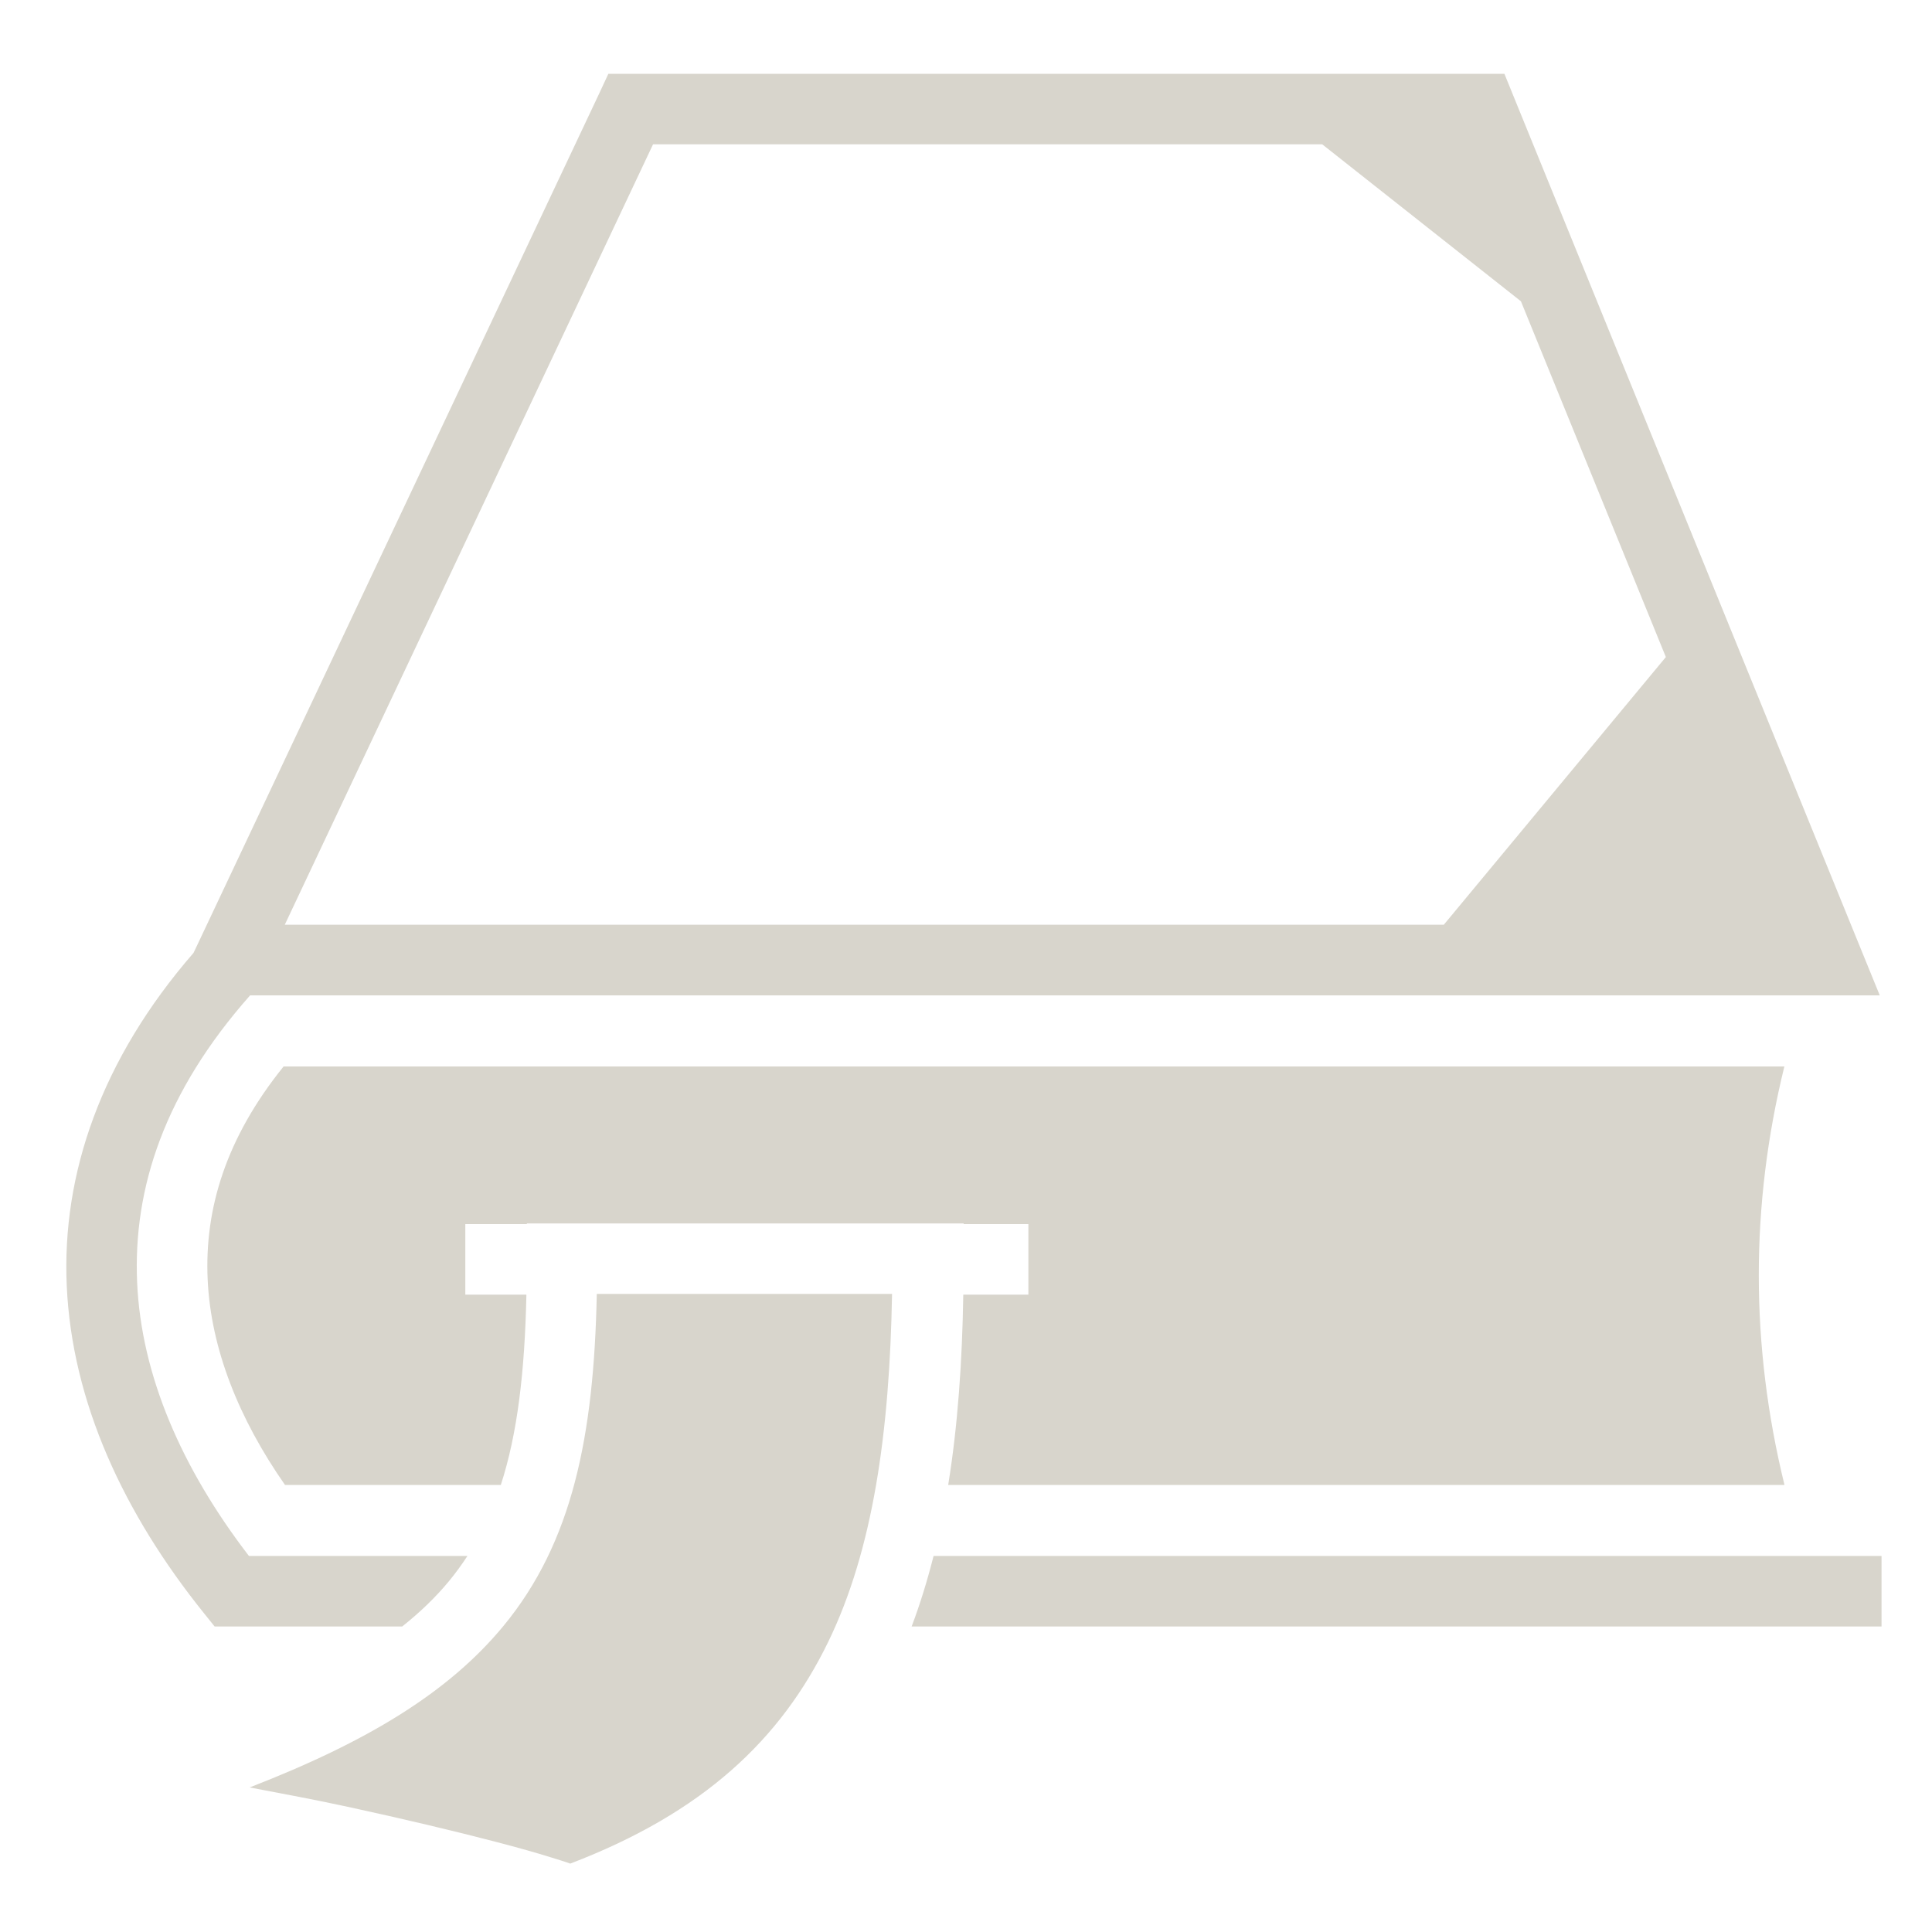
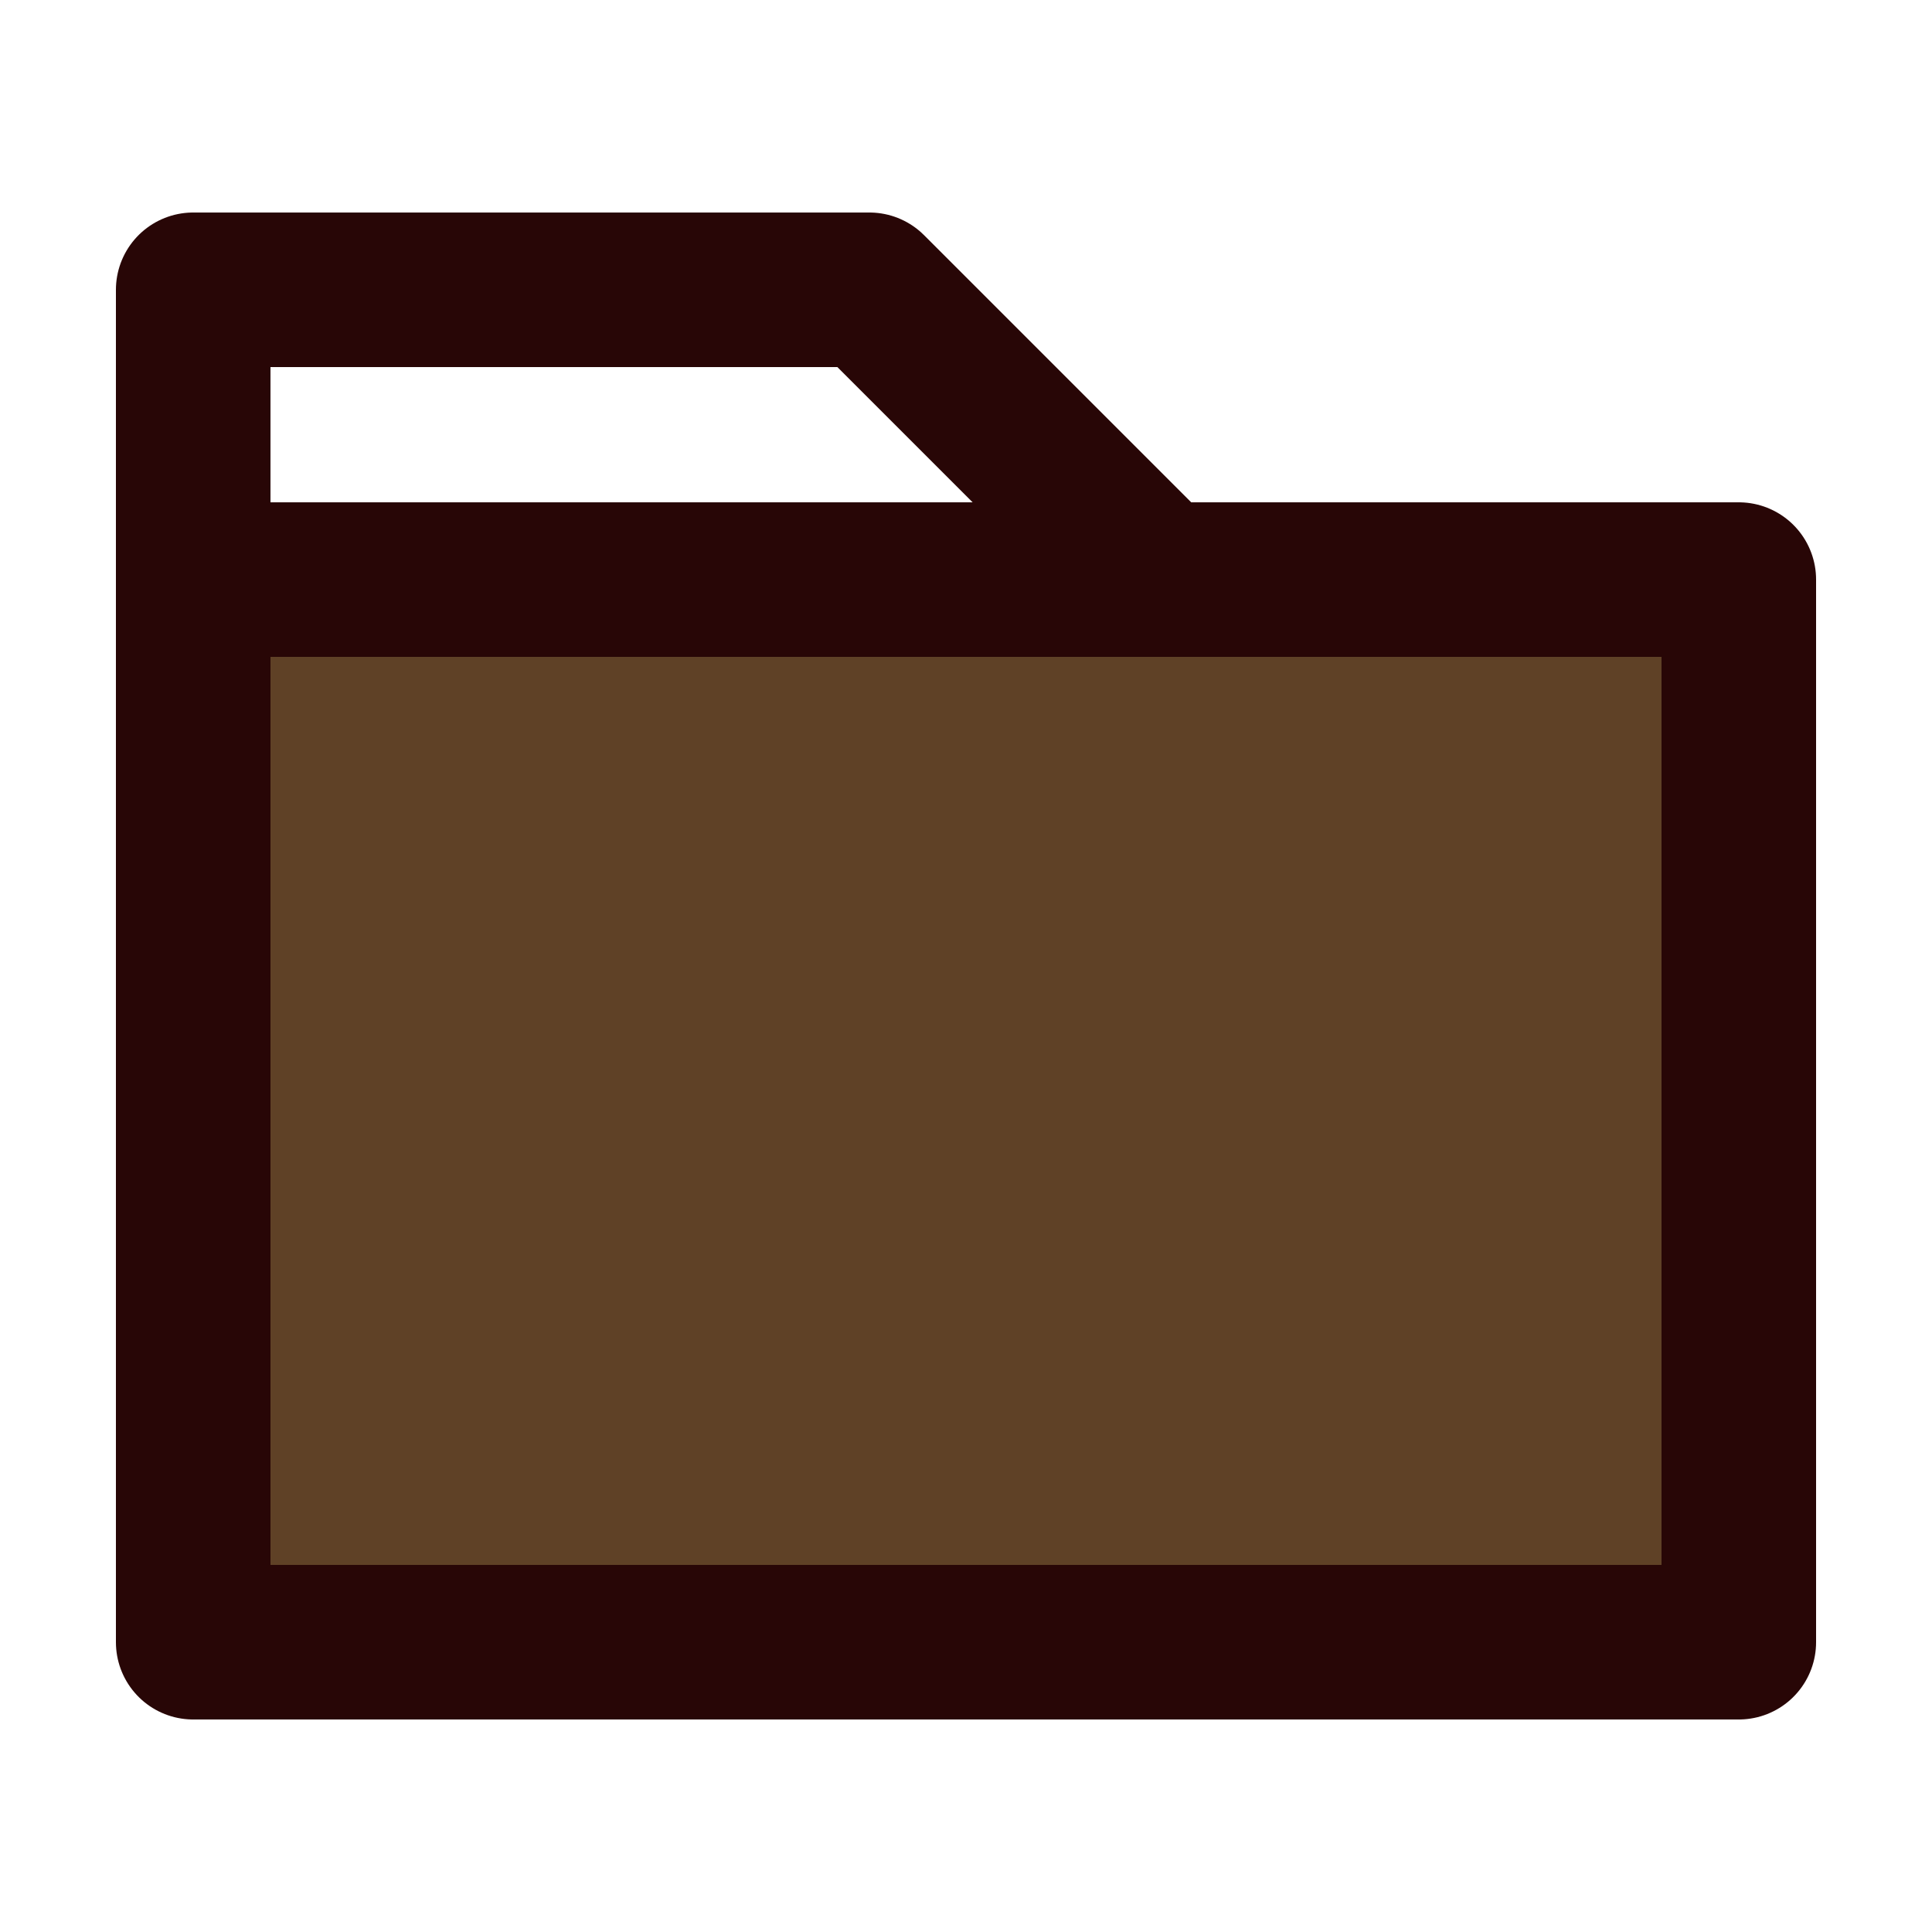
- <svg xmlns="http://www.w3.org/2000/svg" viewBox="0 0 512 512" style="height: 512px; width: 512px;">
-   <g class="" transform="translate(0,0)" style="">
-     <path d="M161.22 19.563l-2.5 5.375-106.44 225.5-1 2.093c-24.493 28.208-34.917 58.587-33.593 88.19 1.38 30.852 15.12 60.388 36.376 86.81l2.812 3.5h49.72c4.817-3.836 8.93-7.817 12.405-12.03 1.758-2.132 3.38-4.358 4.875-6.656H65.97c-17.813-23.187-28.526-47.848-29.626-72.438-1.123-25.11 7.337-50.594 29.937-76.125H498.157l-5.25-12.874-91.844-225.5-2.375-5.843H161.22zm11.843 18.687h177.343l52.656 41.594 38.407 94.28-58.845 70.94H75.47L173.062 38.25zM75.156 282.625c-15.31 18.98-20.975 37.778-20.125 56.438.84 18.398 8.276 36.95 20.5 54.468h57.19c4.392-13.517 6.344-29.847 6.78-50.436h-16.188v-18.688h16.313v-.187h115.749v.186h17.156v18.688h-17.25c-.287 17.8-1.447 34.638-4 50.437h221.626c-9.034-36.872-9.112-74.006-.03-110.905H75.155zm83 60.28c-.77 37.698-6.46 65.83-24.72 87.97-14.595 17.7-36.19 30.747-67.28 42.813 8.69 1.658 17.214 3.225 26.53 5.25 14.048 3.052 27.912 6.338 39.033 9.25 5.56 1.455 10.44 2.826 14.374 4.062 1.94.61 3.533 1.074 5.03 1.625 35.245-13.464 55.78-32.897 68.345-58.72 11.944-24.55 16.287-55.713 16.936-92.25h-78.25zm89.25 69.44c-1.632 6.425-3.532 12.668-5.812 18.686h257.03v-18.686H247.407z" fill="#d8d5cc" fill-opacity="1" />
-   </g>
+ <svg xmlns="http://www.w3.org/2000/svg" viewBox="0 0 100 100" fill="#5f4126" stroke="#280606" stroke-width="8" stroke-linecap="round" stroke-linejoin="round">
+   <polygon fill="none" points="10,15 45,15 60,30 10,30" />
+   <rect x="10" y="30" width="80" height="55" />
</svg>
